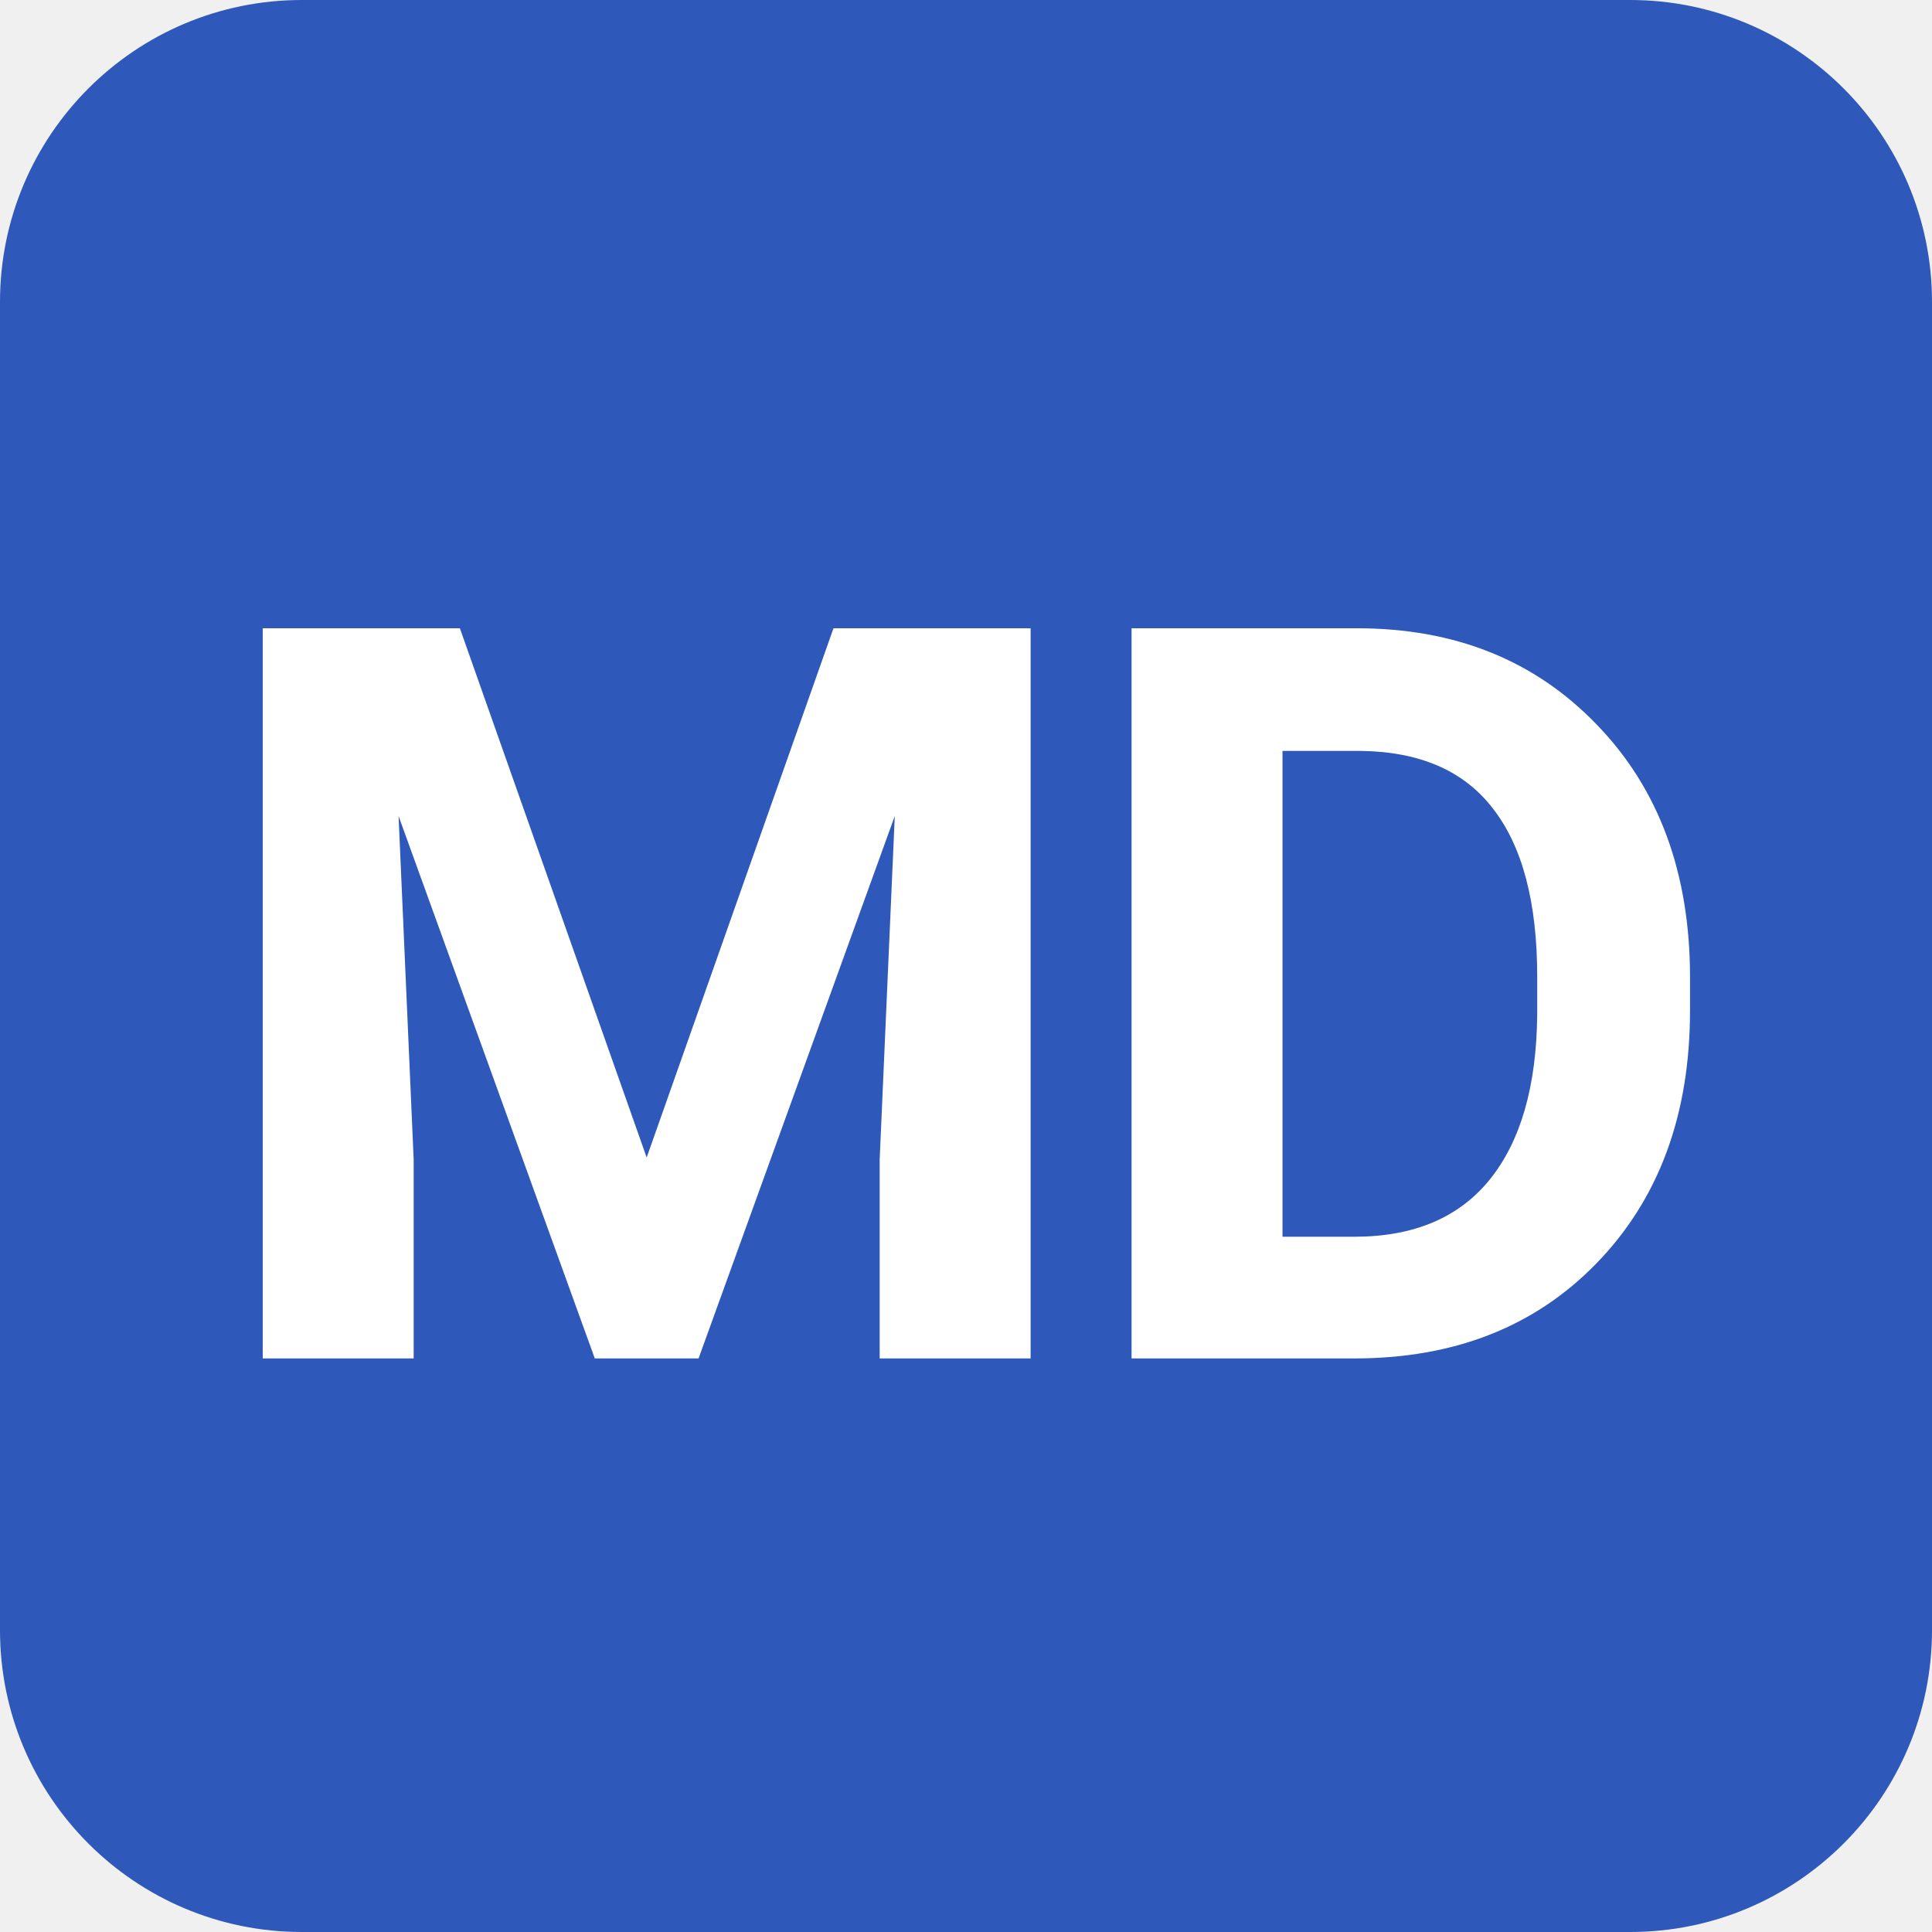
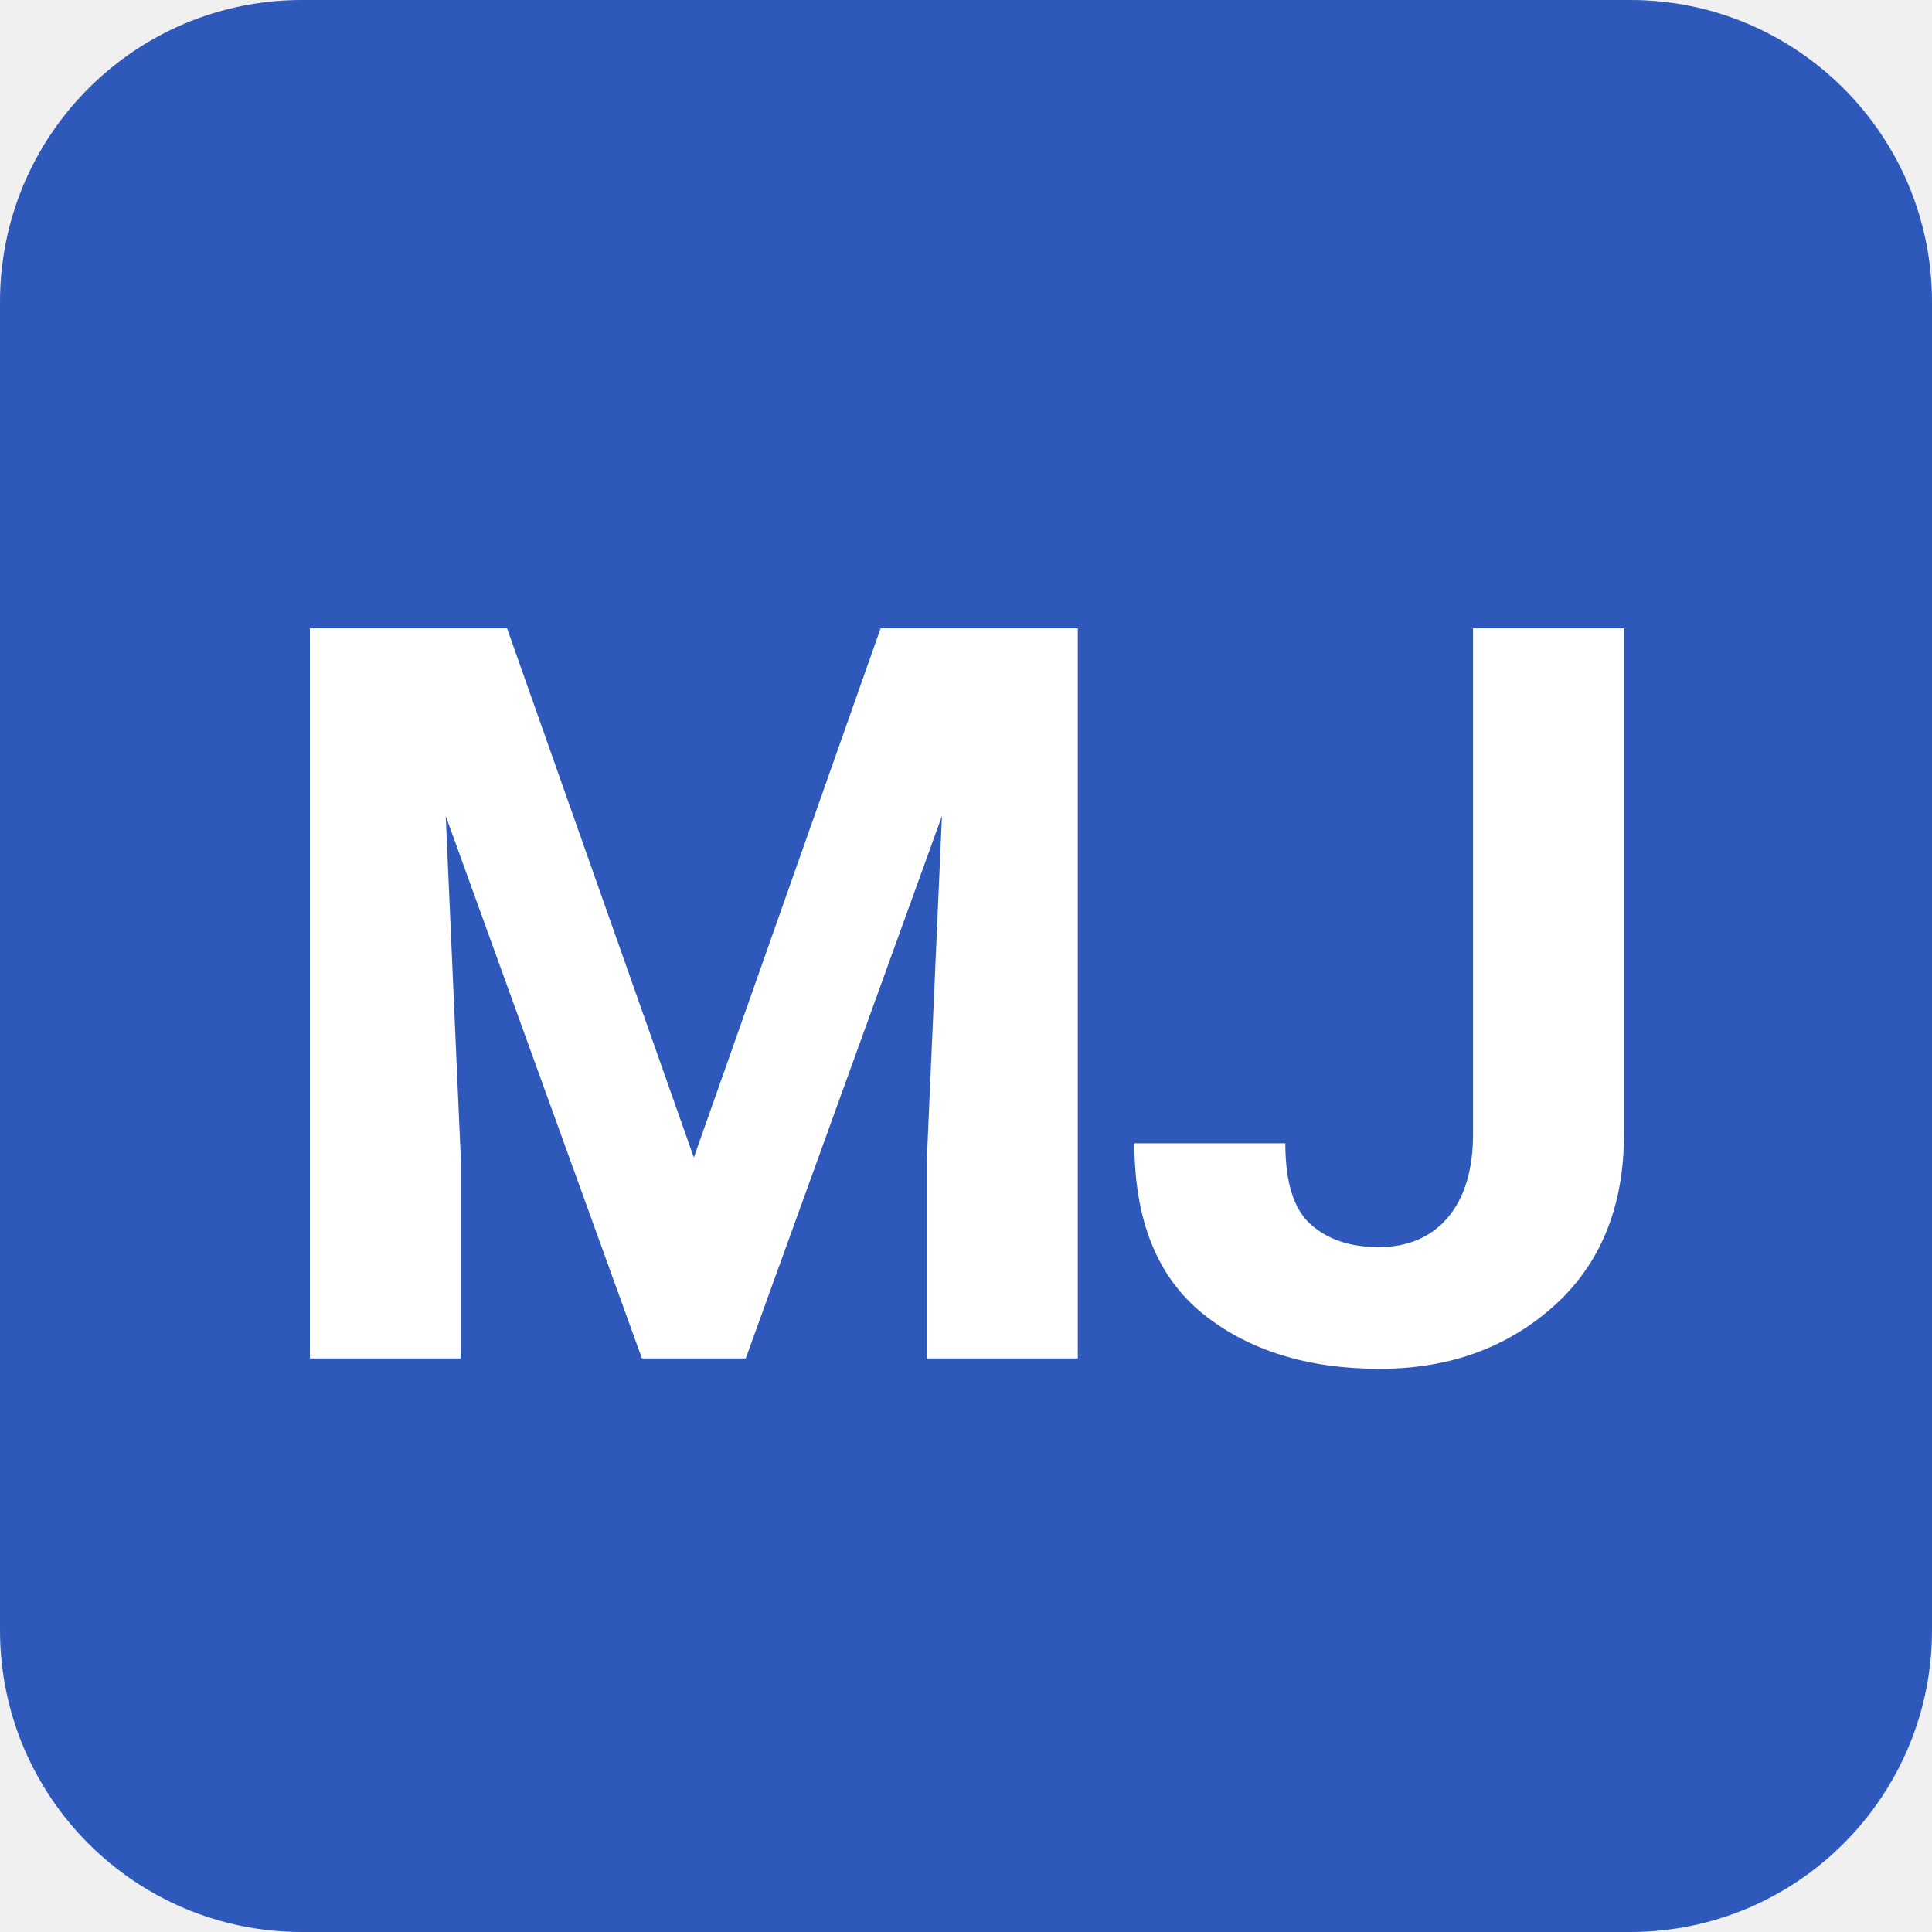
<svg xmlns="http://www.w3.org/2000/svg" viewBox="0 0 32 32">
  <rect width="32" height="32" rx="5" fill="#2e59ba" />
-   <text x="16" y="22.5" text-anchor="middle" font-family="system-ui, -apple-system, BlinkMacSystemFont, 'Segoe UI', Roboto, sans-serif" font-size="17" font-weight="700" fill="white" letter-spacing="-0.5">MD</text>
+   <text x="16" y="22.5" text-anchor="middle" font-family="system-ui, -apple-system, BlinkMacSystemFont, 'Segoe UI', Roboto, sans-serif" font-size="17" font-weight="700" fill="white" letter-spacing="-0.5">MJ</text>
</svg>
